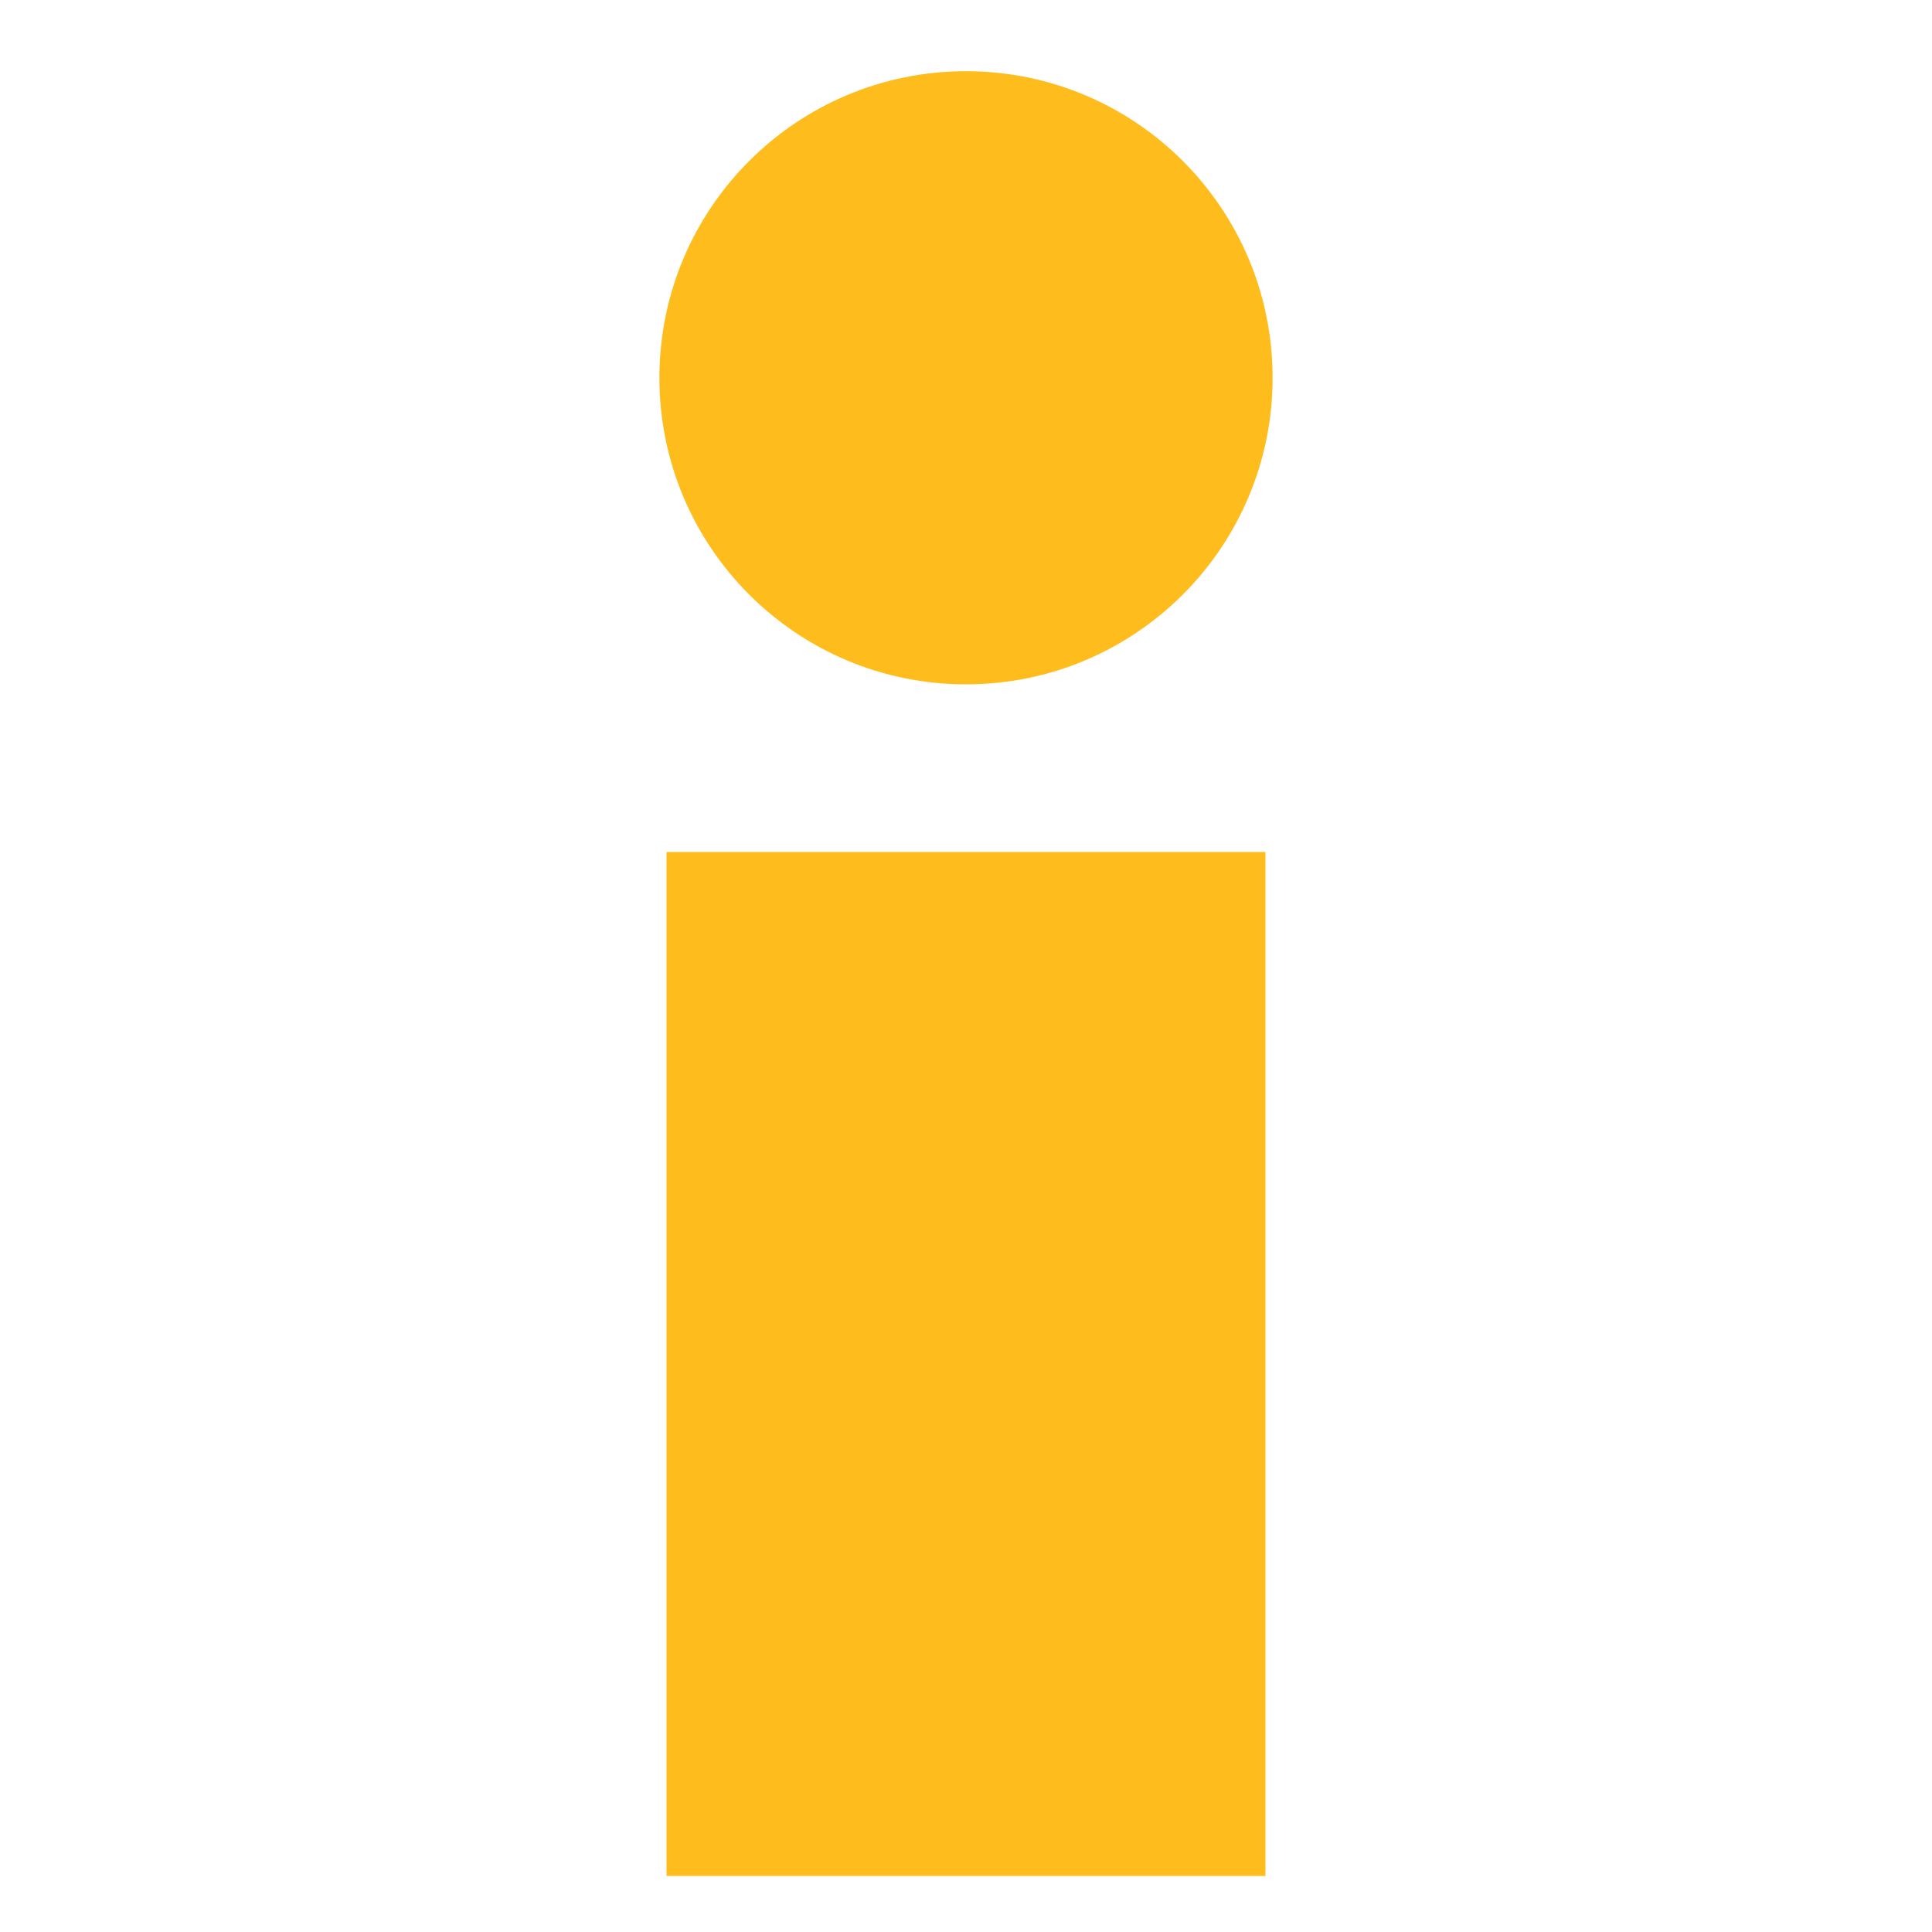
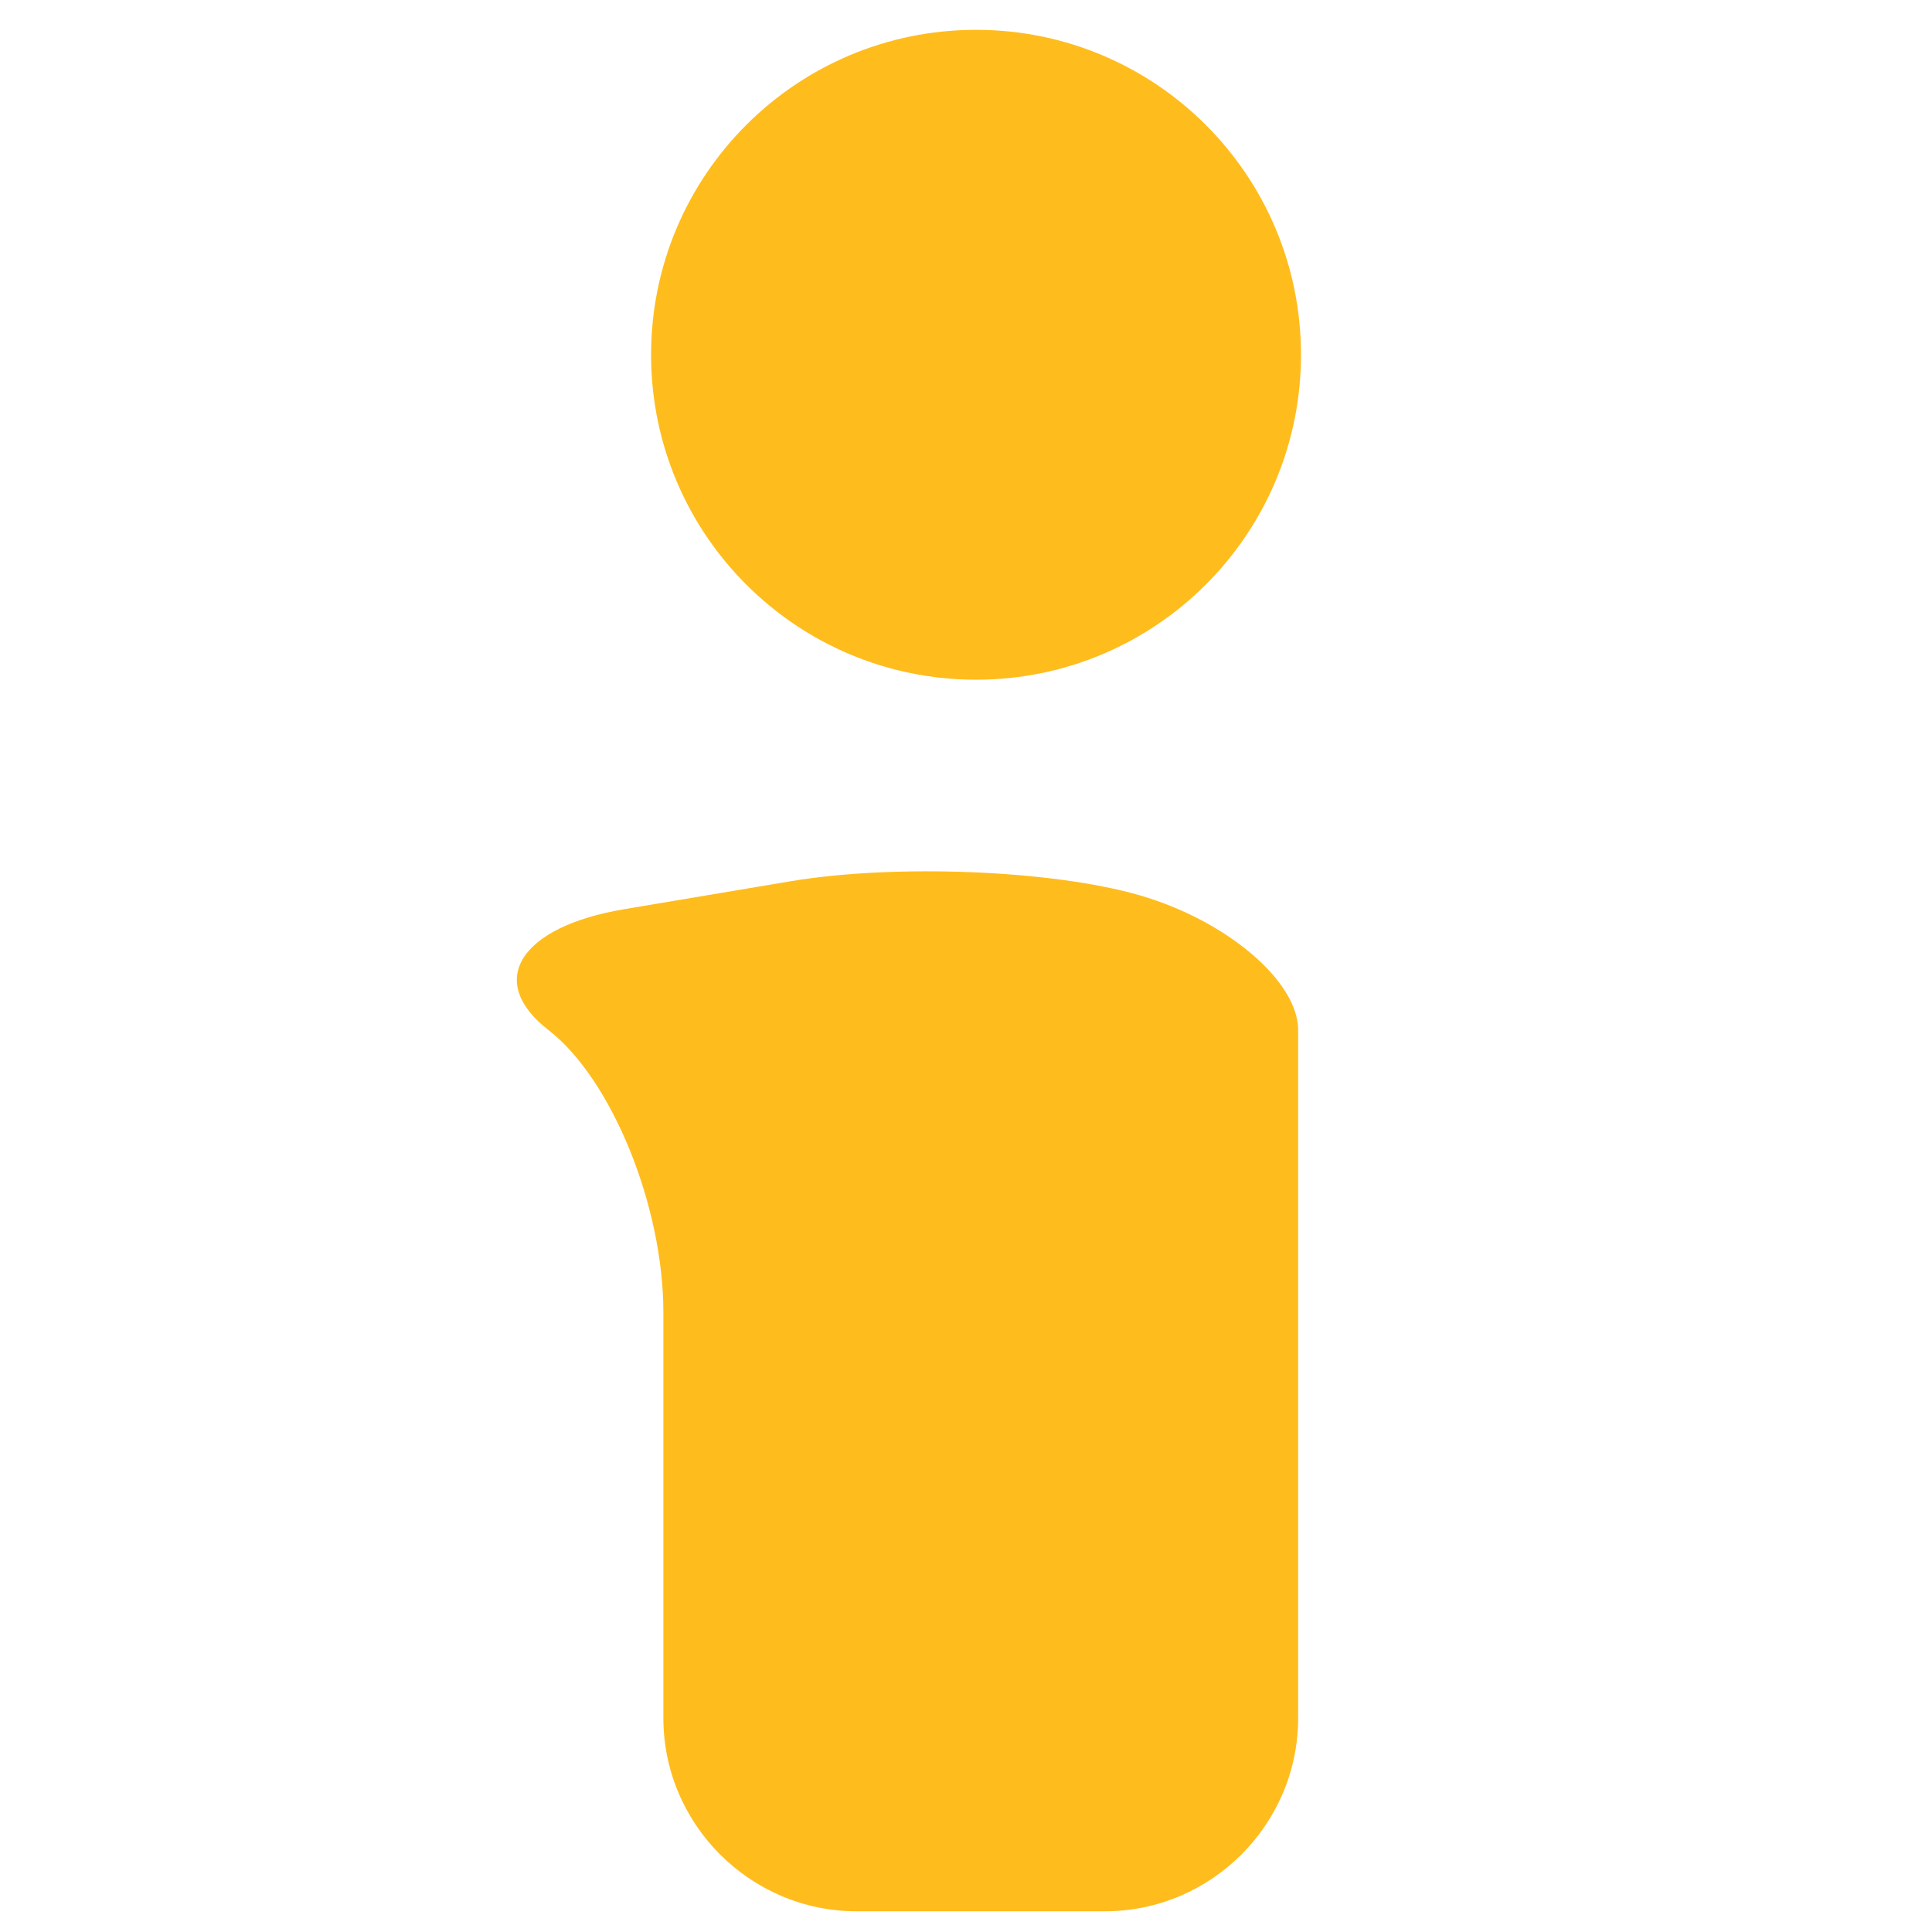
<svg xmlns="http://www.w3.org/2000/svg" version="1.1" id="Layer_1" x="0px" y="0px" width="500px" height="500px" viewBox="0 0 500 500" enable-background="new 0 0 500 500" xml:space="preserve">
-   <path opacity="0.9" fill="#FFB504" d="M329.346,97.763c0,43.845-35.512,79.346-79.346,79.346s-79.346-35.501-79.346-79.346  c0-43.834,35.512-79.336,79.346-79.336S329.346,53.929,329.346,97.763z" />
-   <rect x="172.5" y="220.5" opacity="0.9" fill="#FFB504" width="155" height="265" />
+   <path opacity="0.9" fill="#FFB504" enable-background="new    " d="M336.695,91.807c0,46.471-37.639,84.098-84.098,84.098  S168.5,138.278,168.5,91.807c0-46.459,37.639-84.087,84.098-84.087S336.695,45.348,336.695,91.807z" />
+   <g opacity="0.9" enable-background="new    ">
+     <path fill="#FFB504" d="M221.68,494.637c-27.5,0-50-22.5-50-50l0-105.01c0-27.5-13.37-60.362-29.711-73.027   c-16.341-12.665-7.522-26.752,19.598-31.306l42.945-7.211c27.12-4.554,67.791-2.931,90.38,3.605   c22.589,6.537,41.07,22.247,41.07,34.911c0,12.665,0,45.527,0,73.027l0,105.01c0,27.5-22.5,50-50,50L221.68,494.637z" />
+   </g>
</svg>
